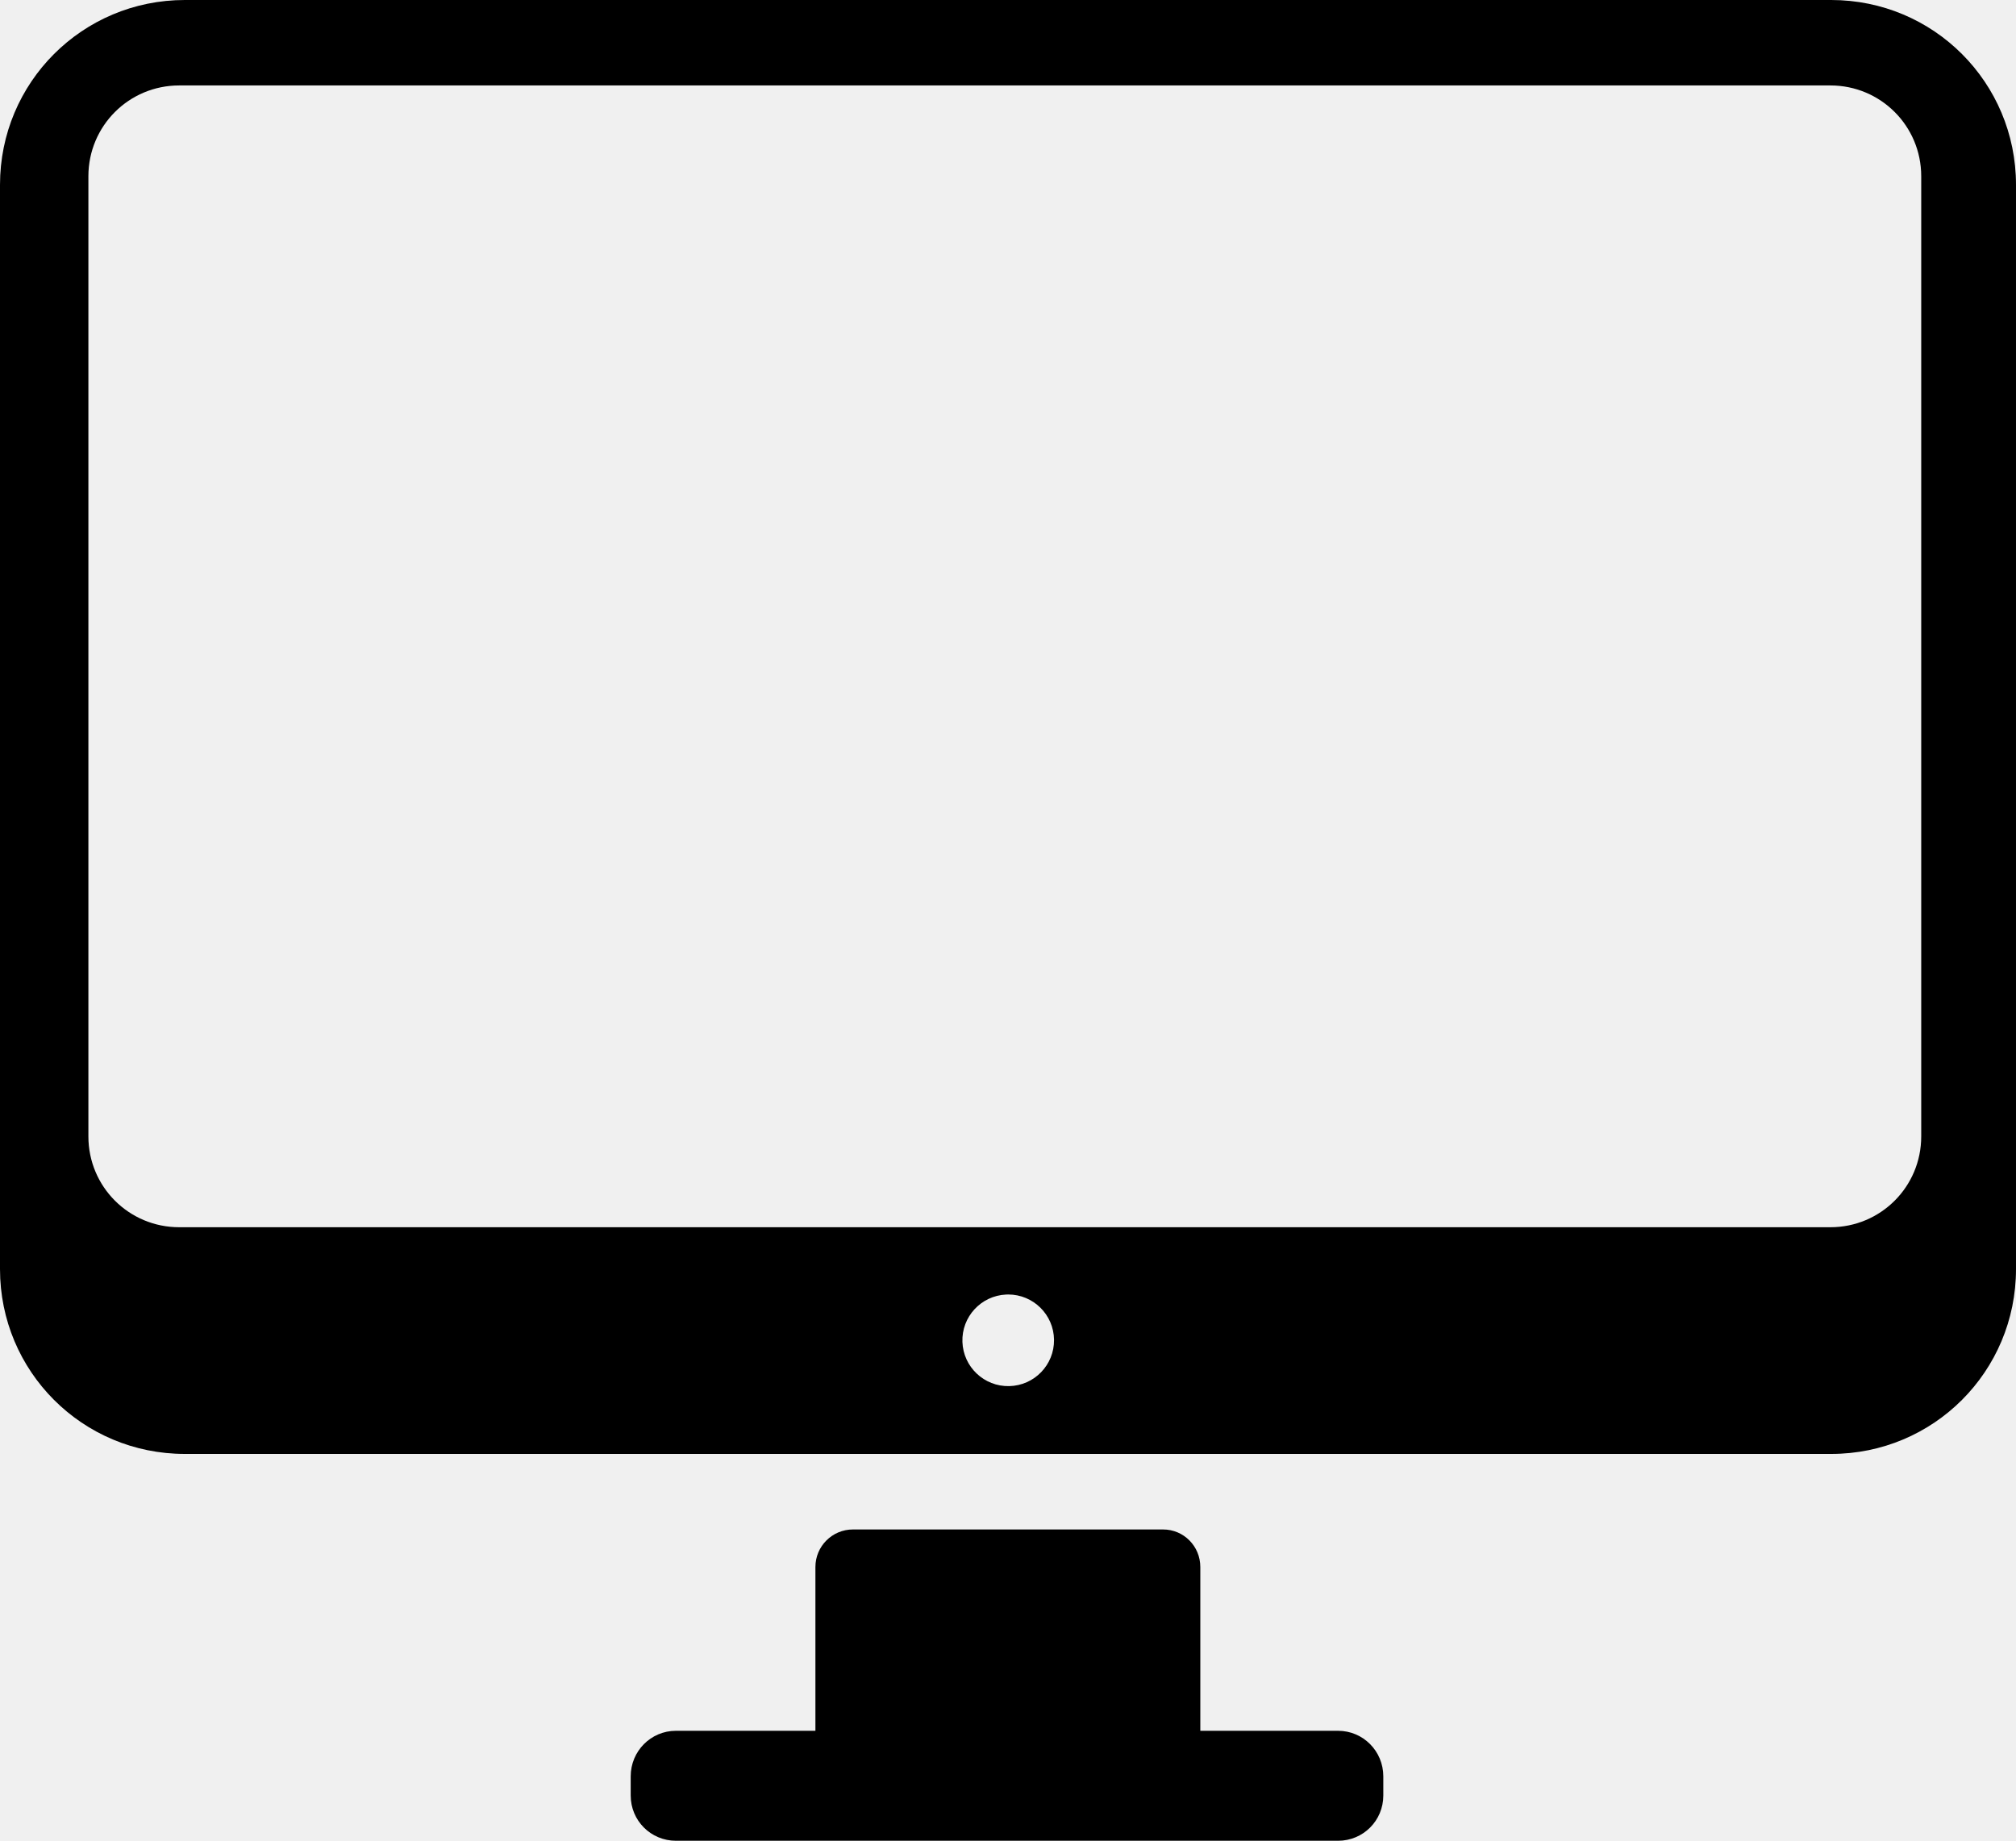
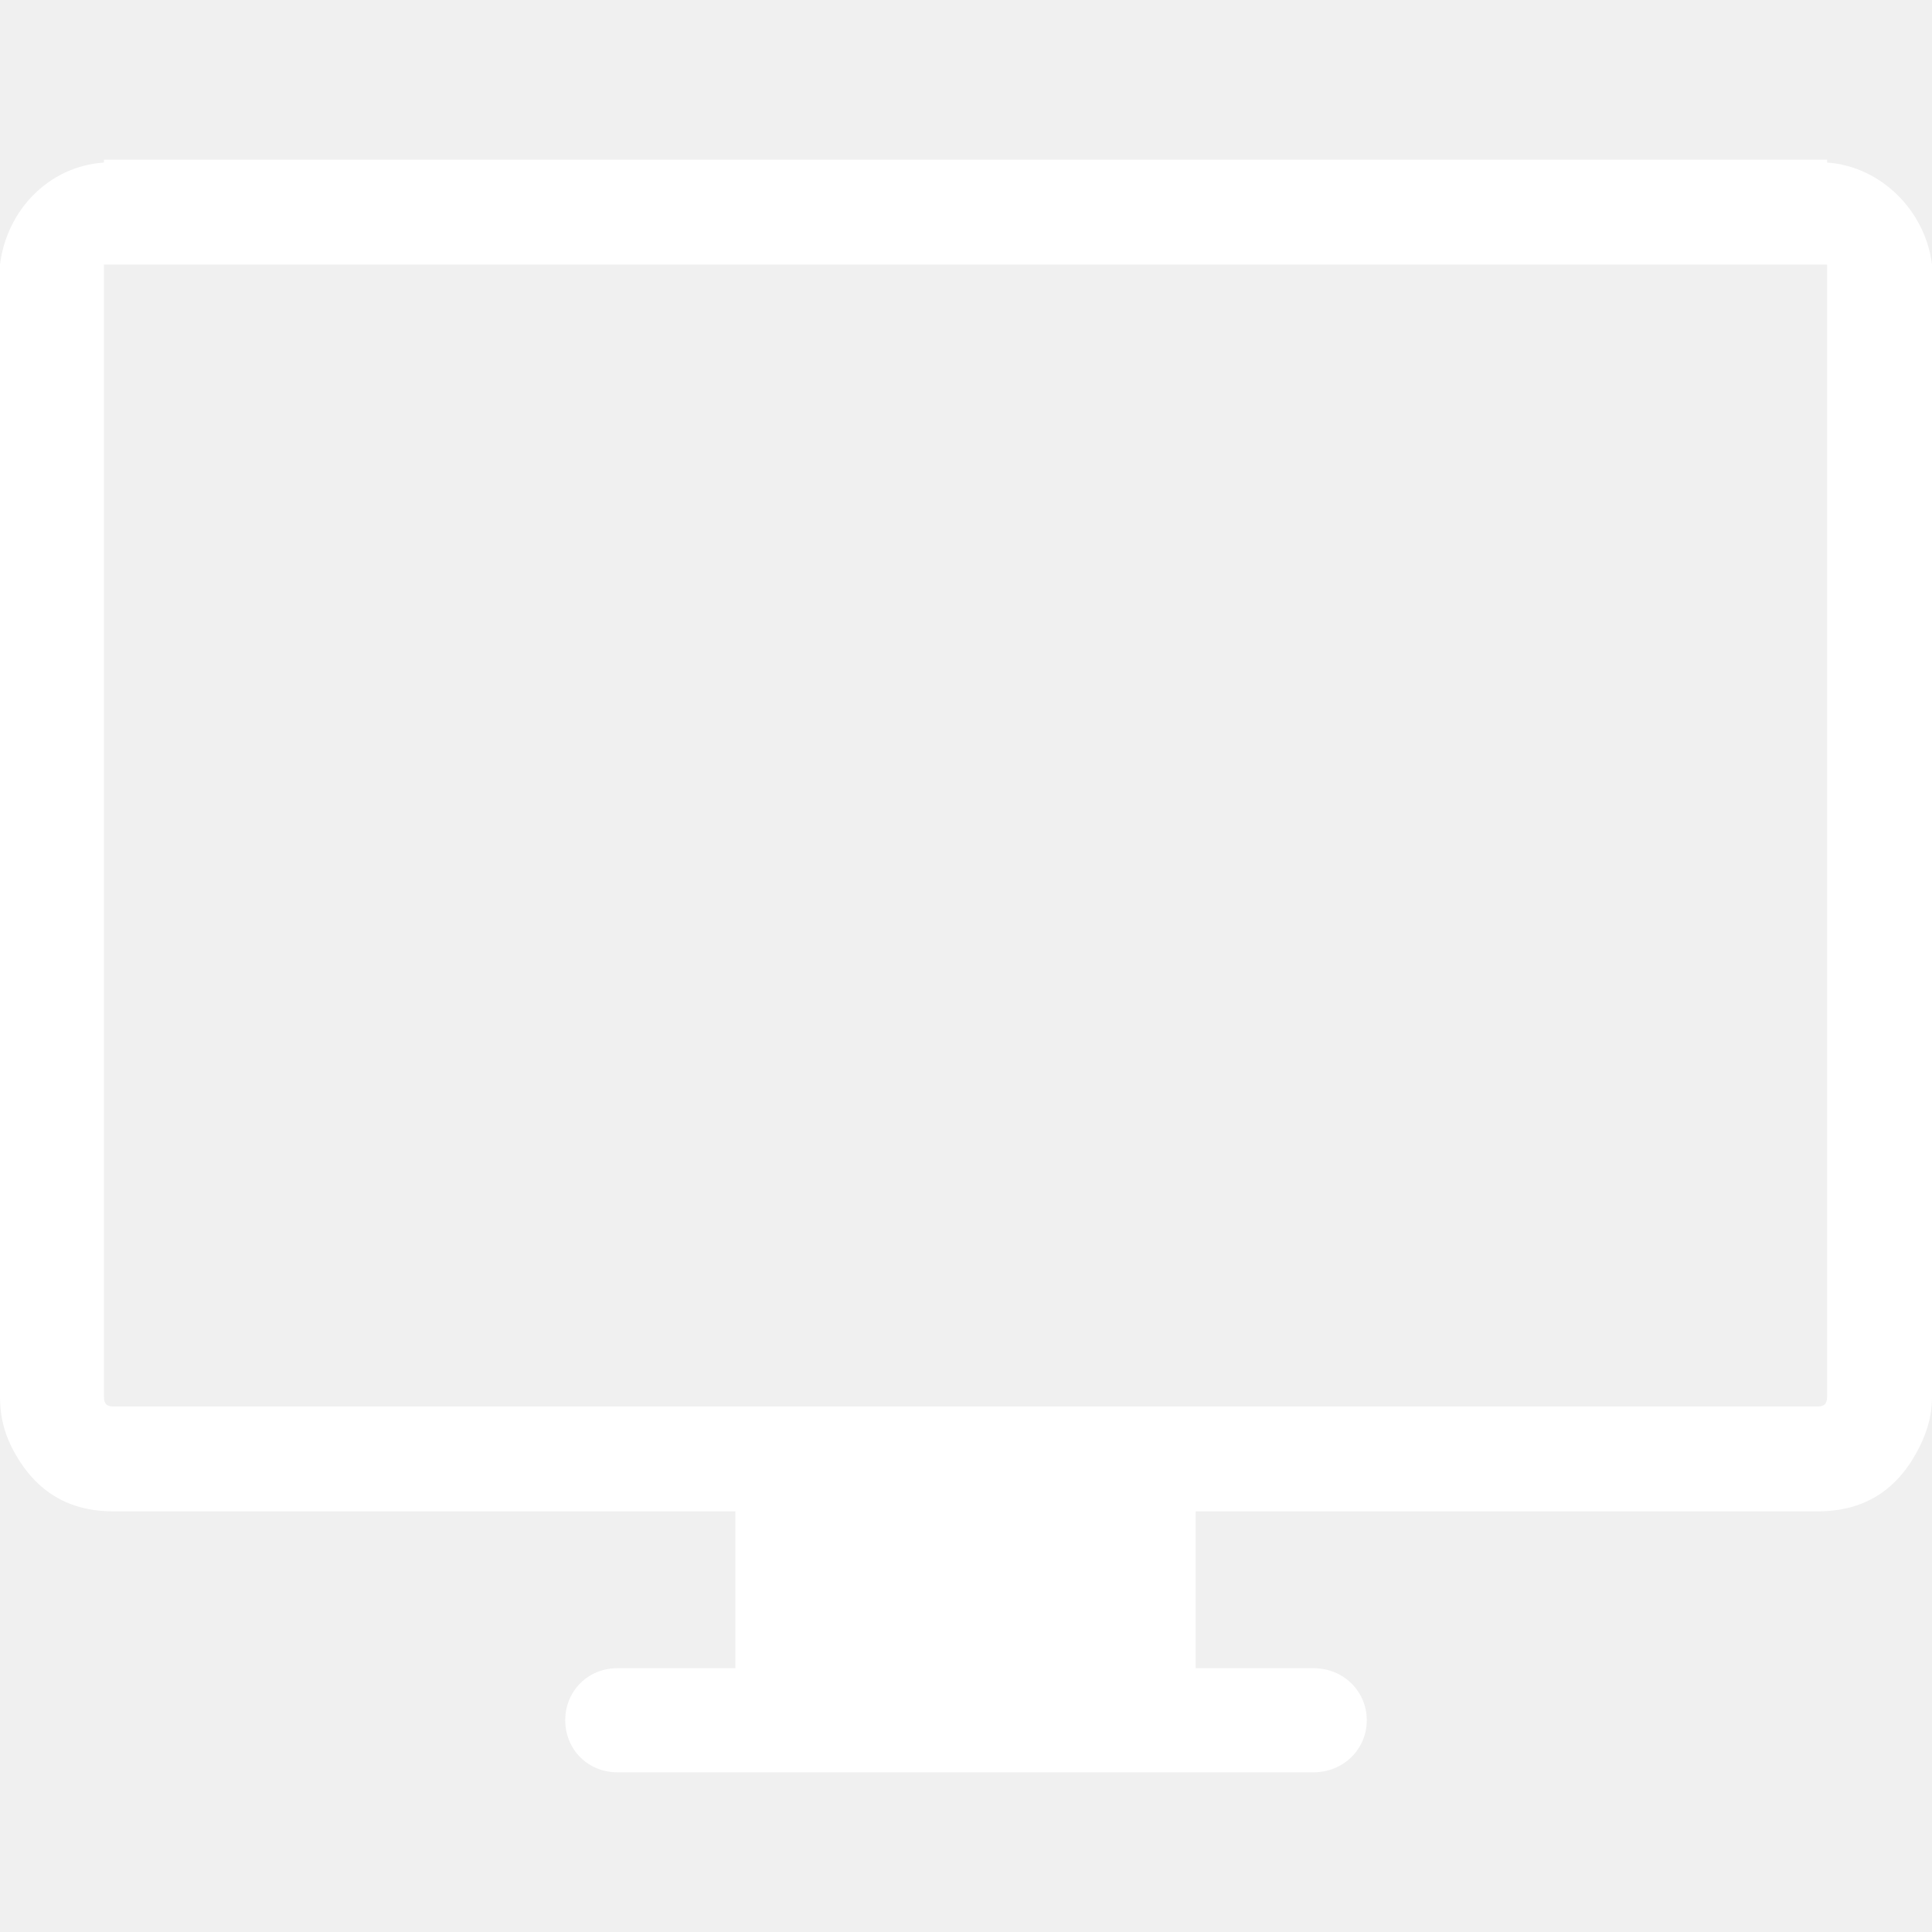
- <svg xmlns="http://www.w3.org/2000/svg" width="113.485mm" height="103.621mm" viewBox="0 0 402.113 367.162" id="svg4316" version="1.1">
-   <defs id="defs4318" />
-   <g id="layer1" transform="translate(-118.0703,-288.7598)">
-     <g transform="translate(-13.83813,-52.53383)" id="g4263">
-       <path style="fill:#000000;fill-opacity:1;stroke:none" d="m 154.939,288.76 c -20.426,0 -36.869,16.444 -36.869,36.869 l 0,216.264 c 0,20.426 16.444,36.871 36.869,36.871 l 328.375,0 c 20.426,0 36.869,-16.445 36.869,-36.871 l 0,-216.264 c 0,-20.426 -16.444,-36.869 -36.869,-36.869 l -328.375,0 z m -1.119,17.043 329.34,0 c 10.038,0 18.119,8.081 18.119,18.119 l 0,191.504 c 0,10.038 -8.081,18.119 -18.119,18.119 l -329.34,0 c -10.038,0 -18.119,-8.081 -18.119,-18.119 l 0,-191.504 c 0,-10.038 8.081,-18.119 18.119,-18.119 z m 165.348,241.158 a 9.139,9.139 0 0 1 9.139,9.035 9.139,9.139 0 0 1 -8.926,9.242 9.139,9.139 0 0 1 -9.346,-8.818 9.139,9.139 0 0 1 8.709,-9.447 l 0.424,-0.012 z" transform="translate(13.83813,52.53383)" id="rect4090" />
-       <path style="fill:#000000;fill-opacity:1;stroke:none" d="m 302.035,646.364 c -4.132,0 -7.483,3.351 -7.483,7.483 l 0,32.674 -27.818,0 c -5.012,0 -9.025,4.07 -9.025,9.082 l 0,3.827 c 0,5.012 4.013,9.025 9.025,9.025 l 132.065,0 c 5.012,0 9.025,-4.013 9.025,-9.025 l 0,-3.827 c 0,-5.012 -4.013,-9.082 -9.025,-9.082 l -27.475,0 0,-32.674 c 0,-4.132 -3.294,-7.483 -7.426,-7.483 l -61.863,0 z" id="rect4112" />
-     </g>
+ <svg xmlns="http://www.w3.org/2000/svg" version="1.1" id="Capa_1" x="0px" y="0px" width="512px" height="512px" viewBox="0 0 612 612" style="enable-background:new 0 0 612 612;" xml:space="preserve">
+   <g>
+     <path d="M578.766,51.487v-0.895h-2.996H35.93h-2.996v0.895C15.272,52.701,2.095,66.753,0,83.808v3.002v355.724   c0,6.898,1.795,12.712,4.791,17.949c6.893,12.137,17.068,18.269,31.14,18.269h197.012v49.695h-37.425   c-9.281,0-16.467,7.218-16.467,16.48c0,9.262,7.186,16.479,16.467,16.479h220.666c9.281,0,16.768-7.218,16.768-16.479   c0-9.263-7.486-16.48-16.768-16.48h-37.425v-49.695H575.77c14.078,0,24.343-6.132,31.14-18.269   c3.085-5.493,5.091-11.37,5.091-17.949V86.811v-3.002C609.905,66.753,595.833,52.701,578.766,51.487z M578.766,86.811v355.724   c0,2.108-0.895,3.002-2.996,3.002H35.93c-2.095,0-2.996-0.894-2.996-3.002V86.811v-3.002h545.831V86.811z" fill="#FFFFFF" />
  </g>
+   <g>
+ </g>
+   <g>
+ </g>
+   <g>
+ </g>
+   <g>
+ </g>
+   <g>
+ </g>
+   <g>
+ </g>
+   <g>
+ </g>
+   <g>
+ </g>
+   <g>
+ </g>
+   <g>
+ </g>
+   <g>
+ </g>
+   <g>
+ </g>
+   <g>
+ </g>
+   <g>
+ </g>
+   <g>
+ </g>
</svg>
